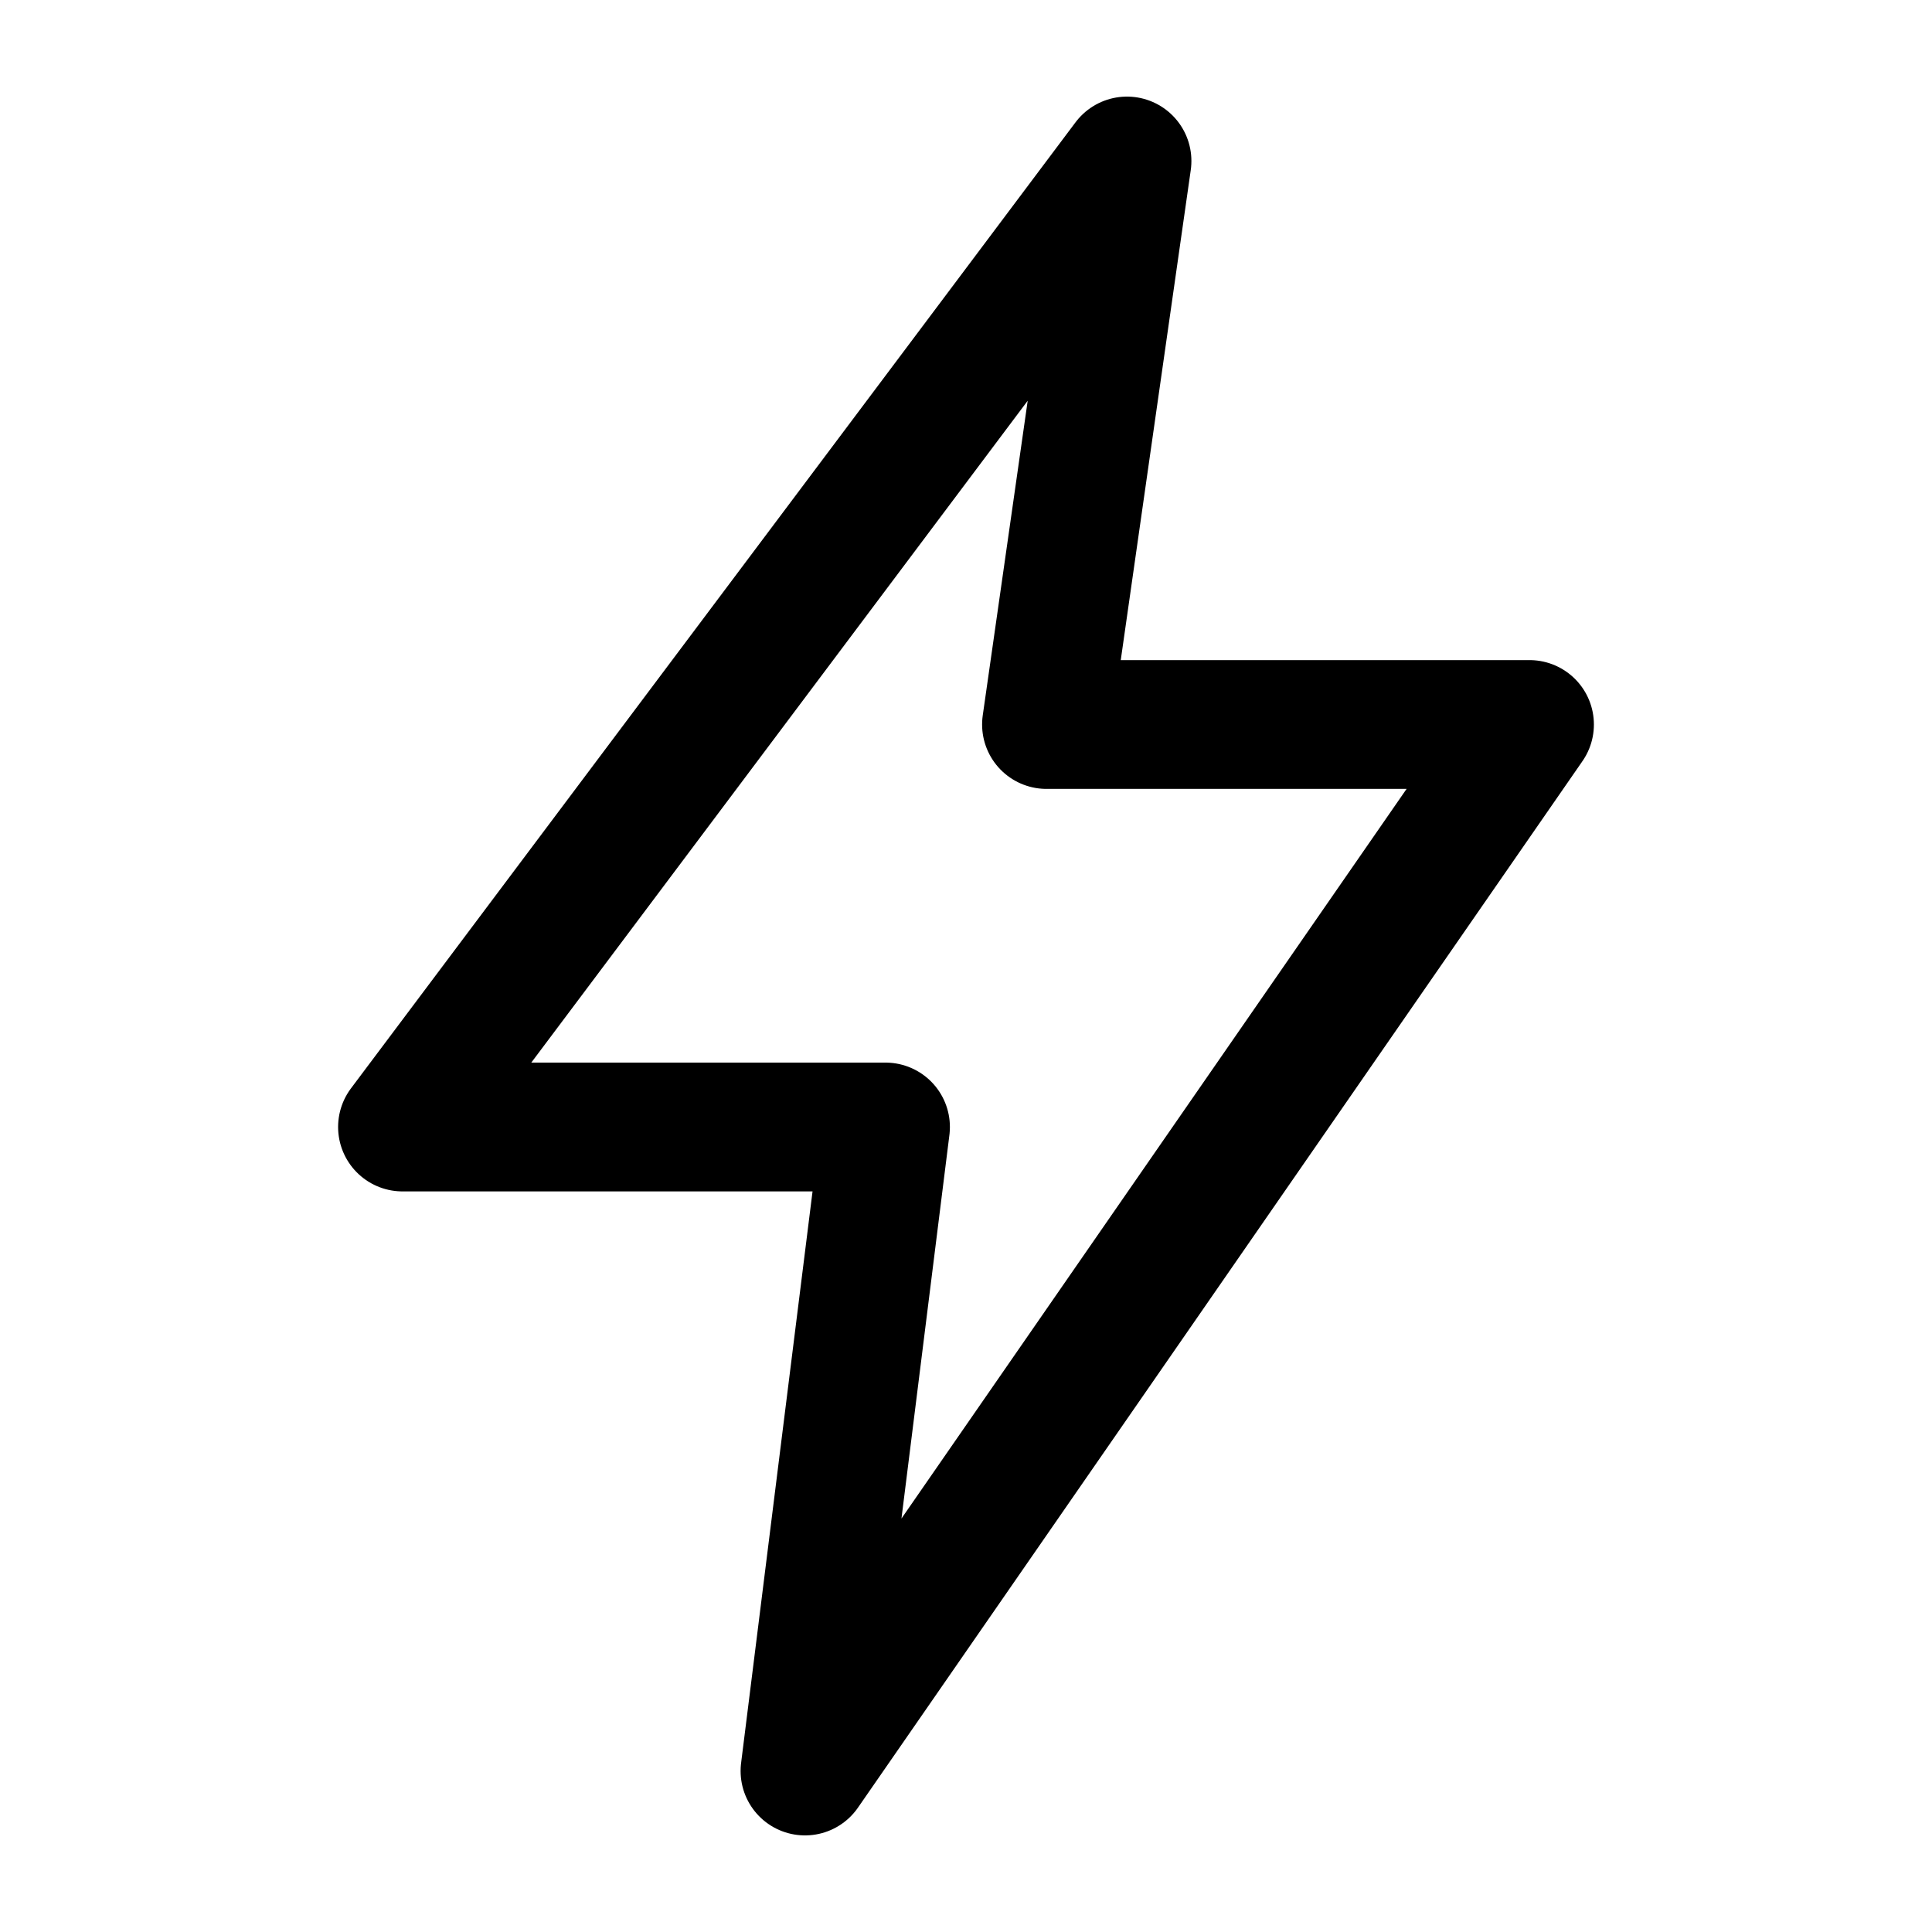
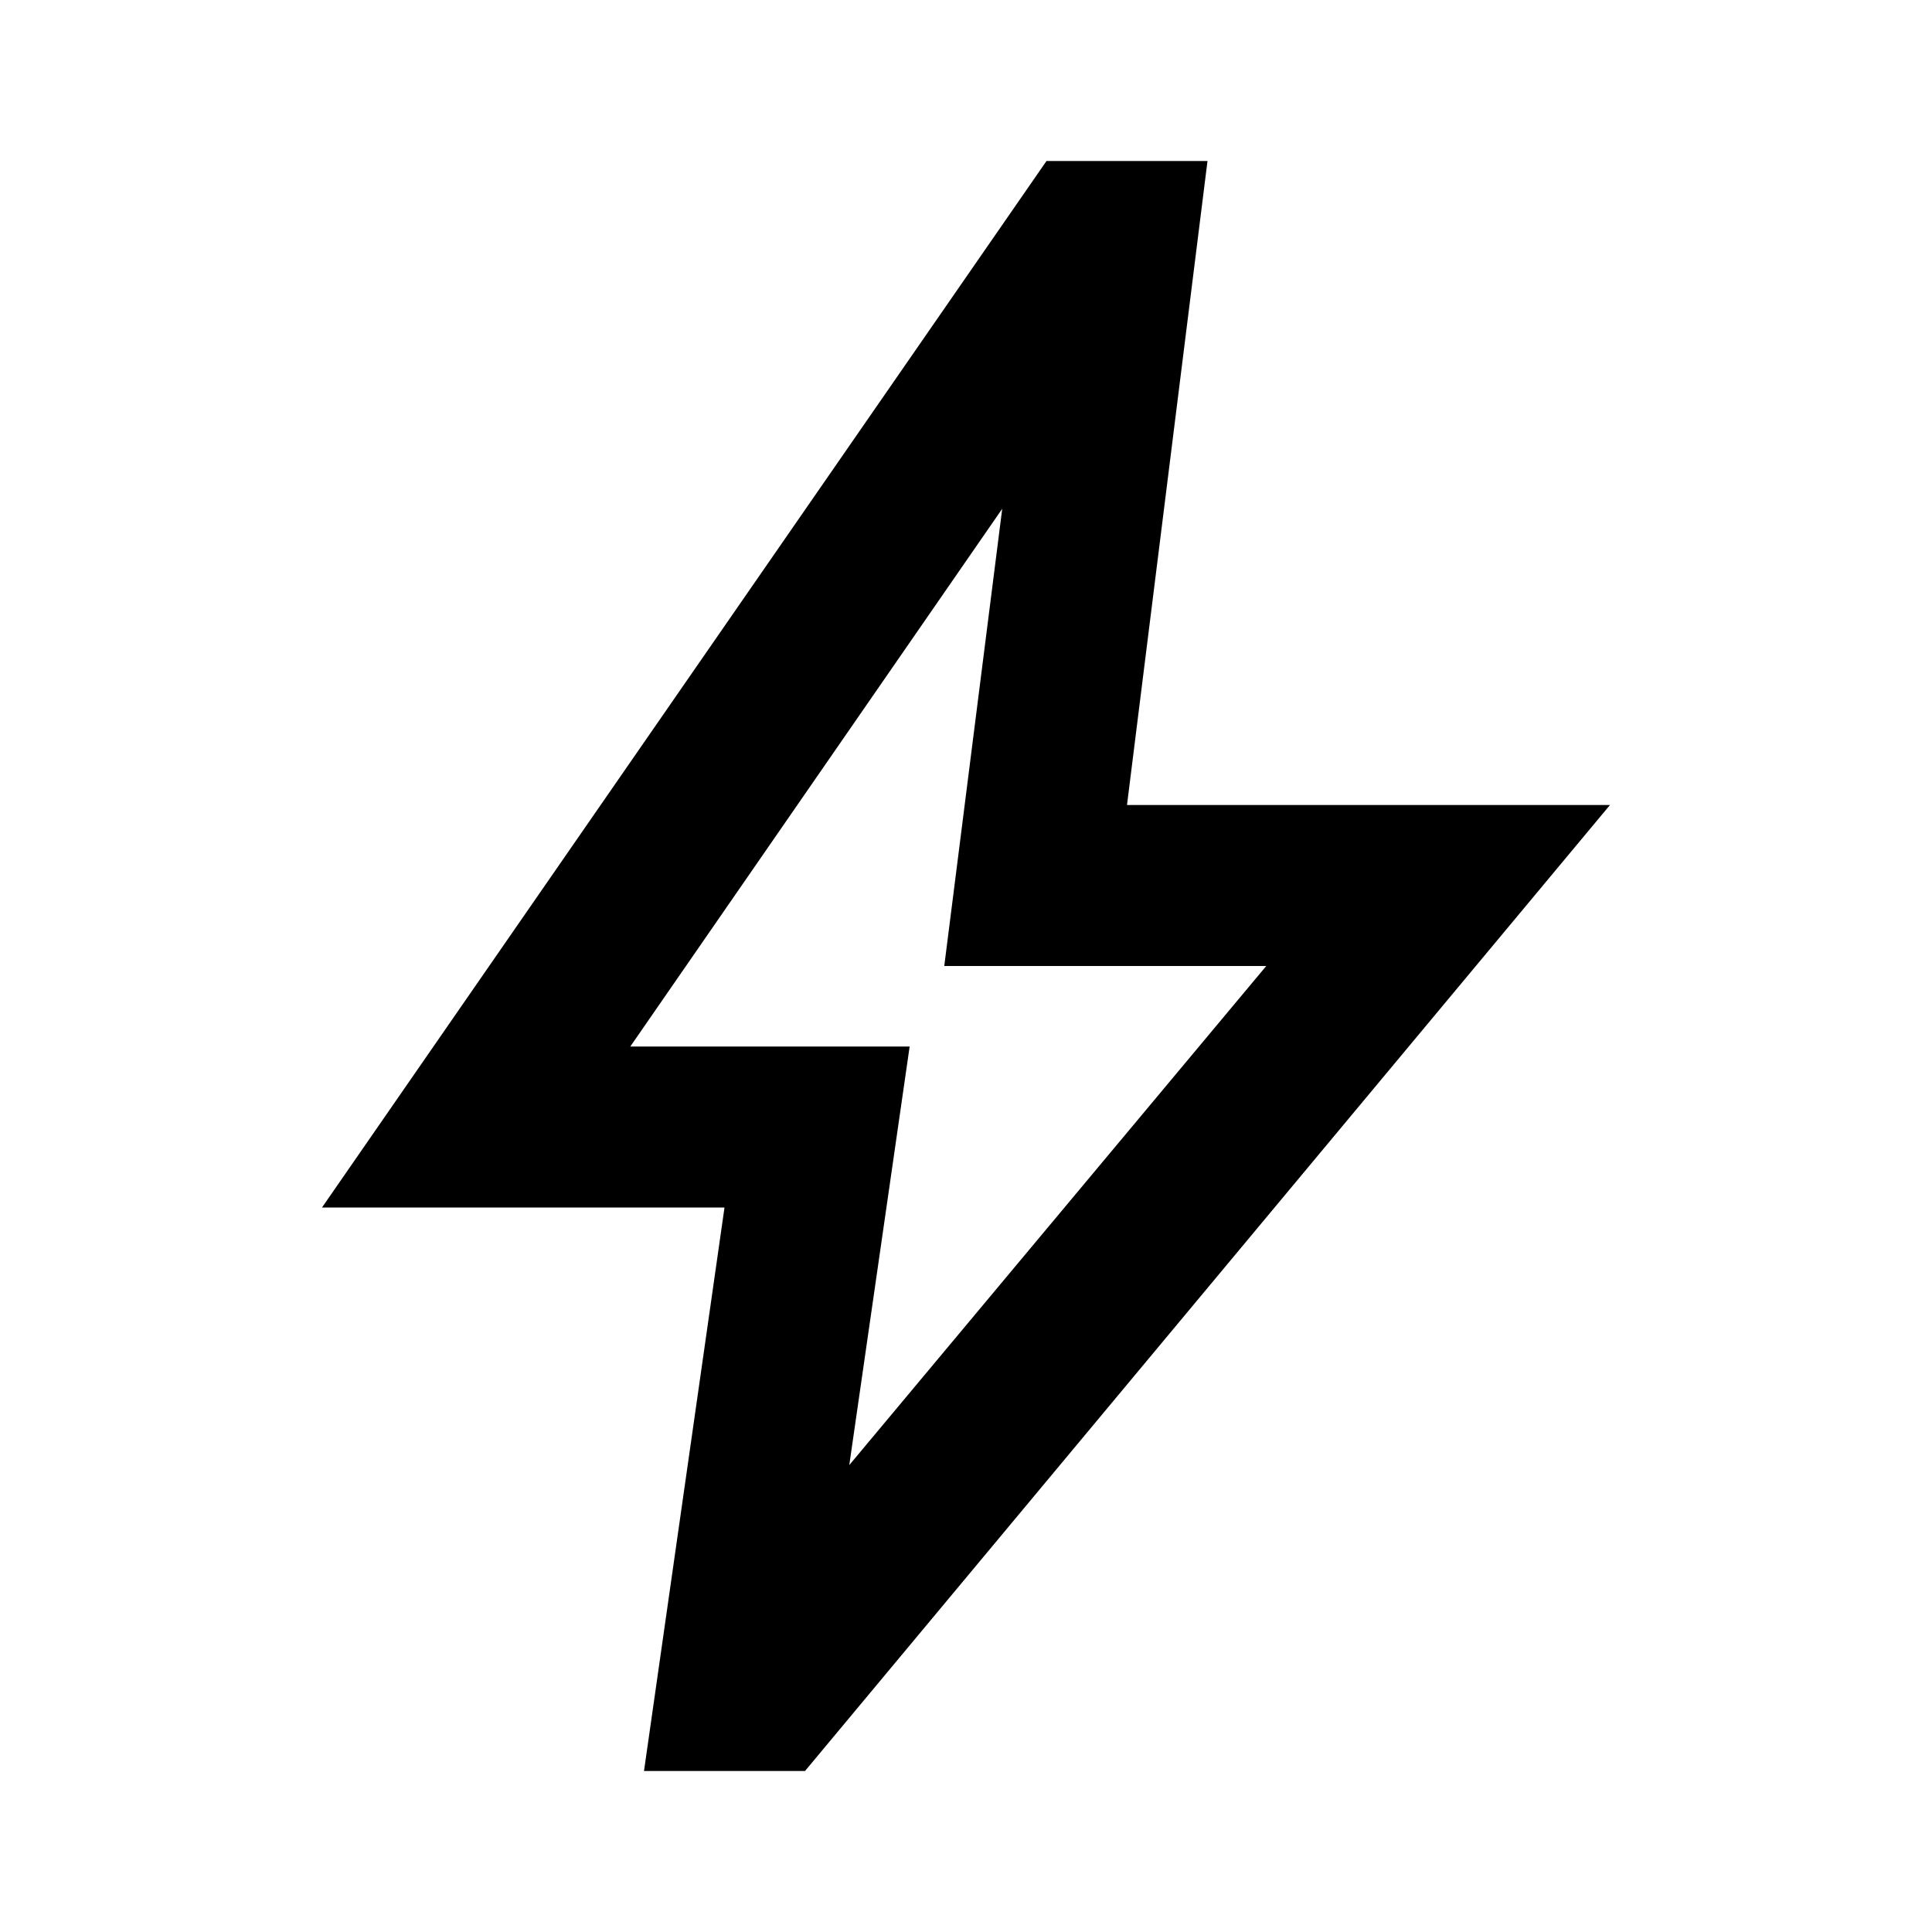
- <svg xmlns="http://www.w3.org/2000/svg" viewBox="0 0 24 24" fill="none" stroke="currentColor" stroke-width="1.6" stroke-linecap="round" stroke-linejoin="round">
-   <path d="m14 2-9 12h6l-1 8 9-13h-6z" />
+ <svg xmlns="http://www.w3.org/2000/svg" viewBox="0 0 24 24" height="24px" width="24px" fill="currentColor">
+   <path d="M10.55,18.2L15.73,12h-4l0.72-5.68L7.83,13H11.3l-0.75,5.2ZM8,22l1-7H4L13,2h2l-1,8h6L10,22H8Zm3.78-9.75Z" />
</svg>
